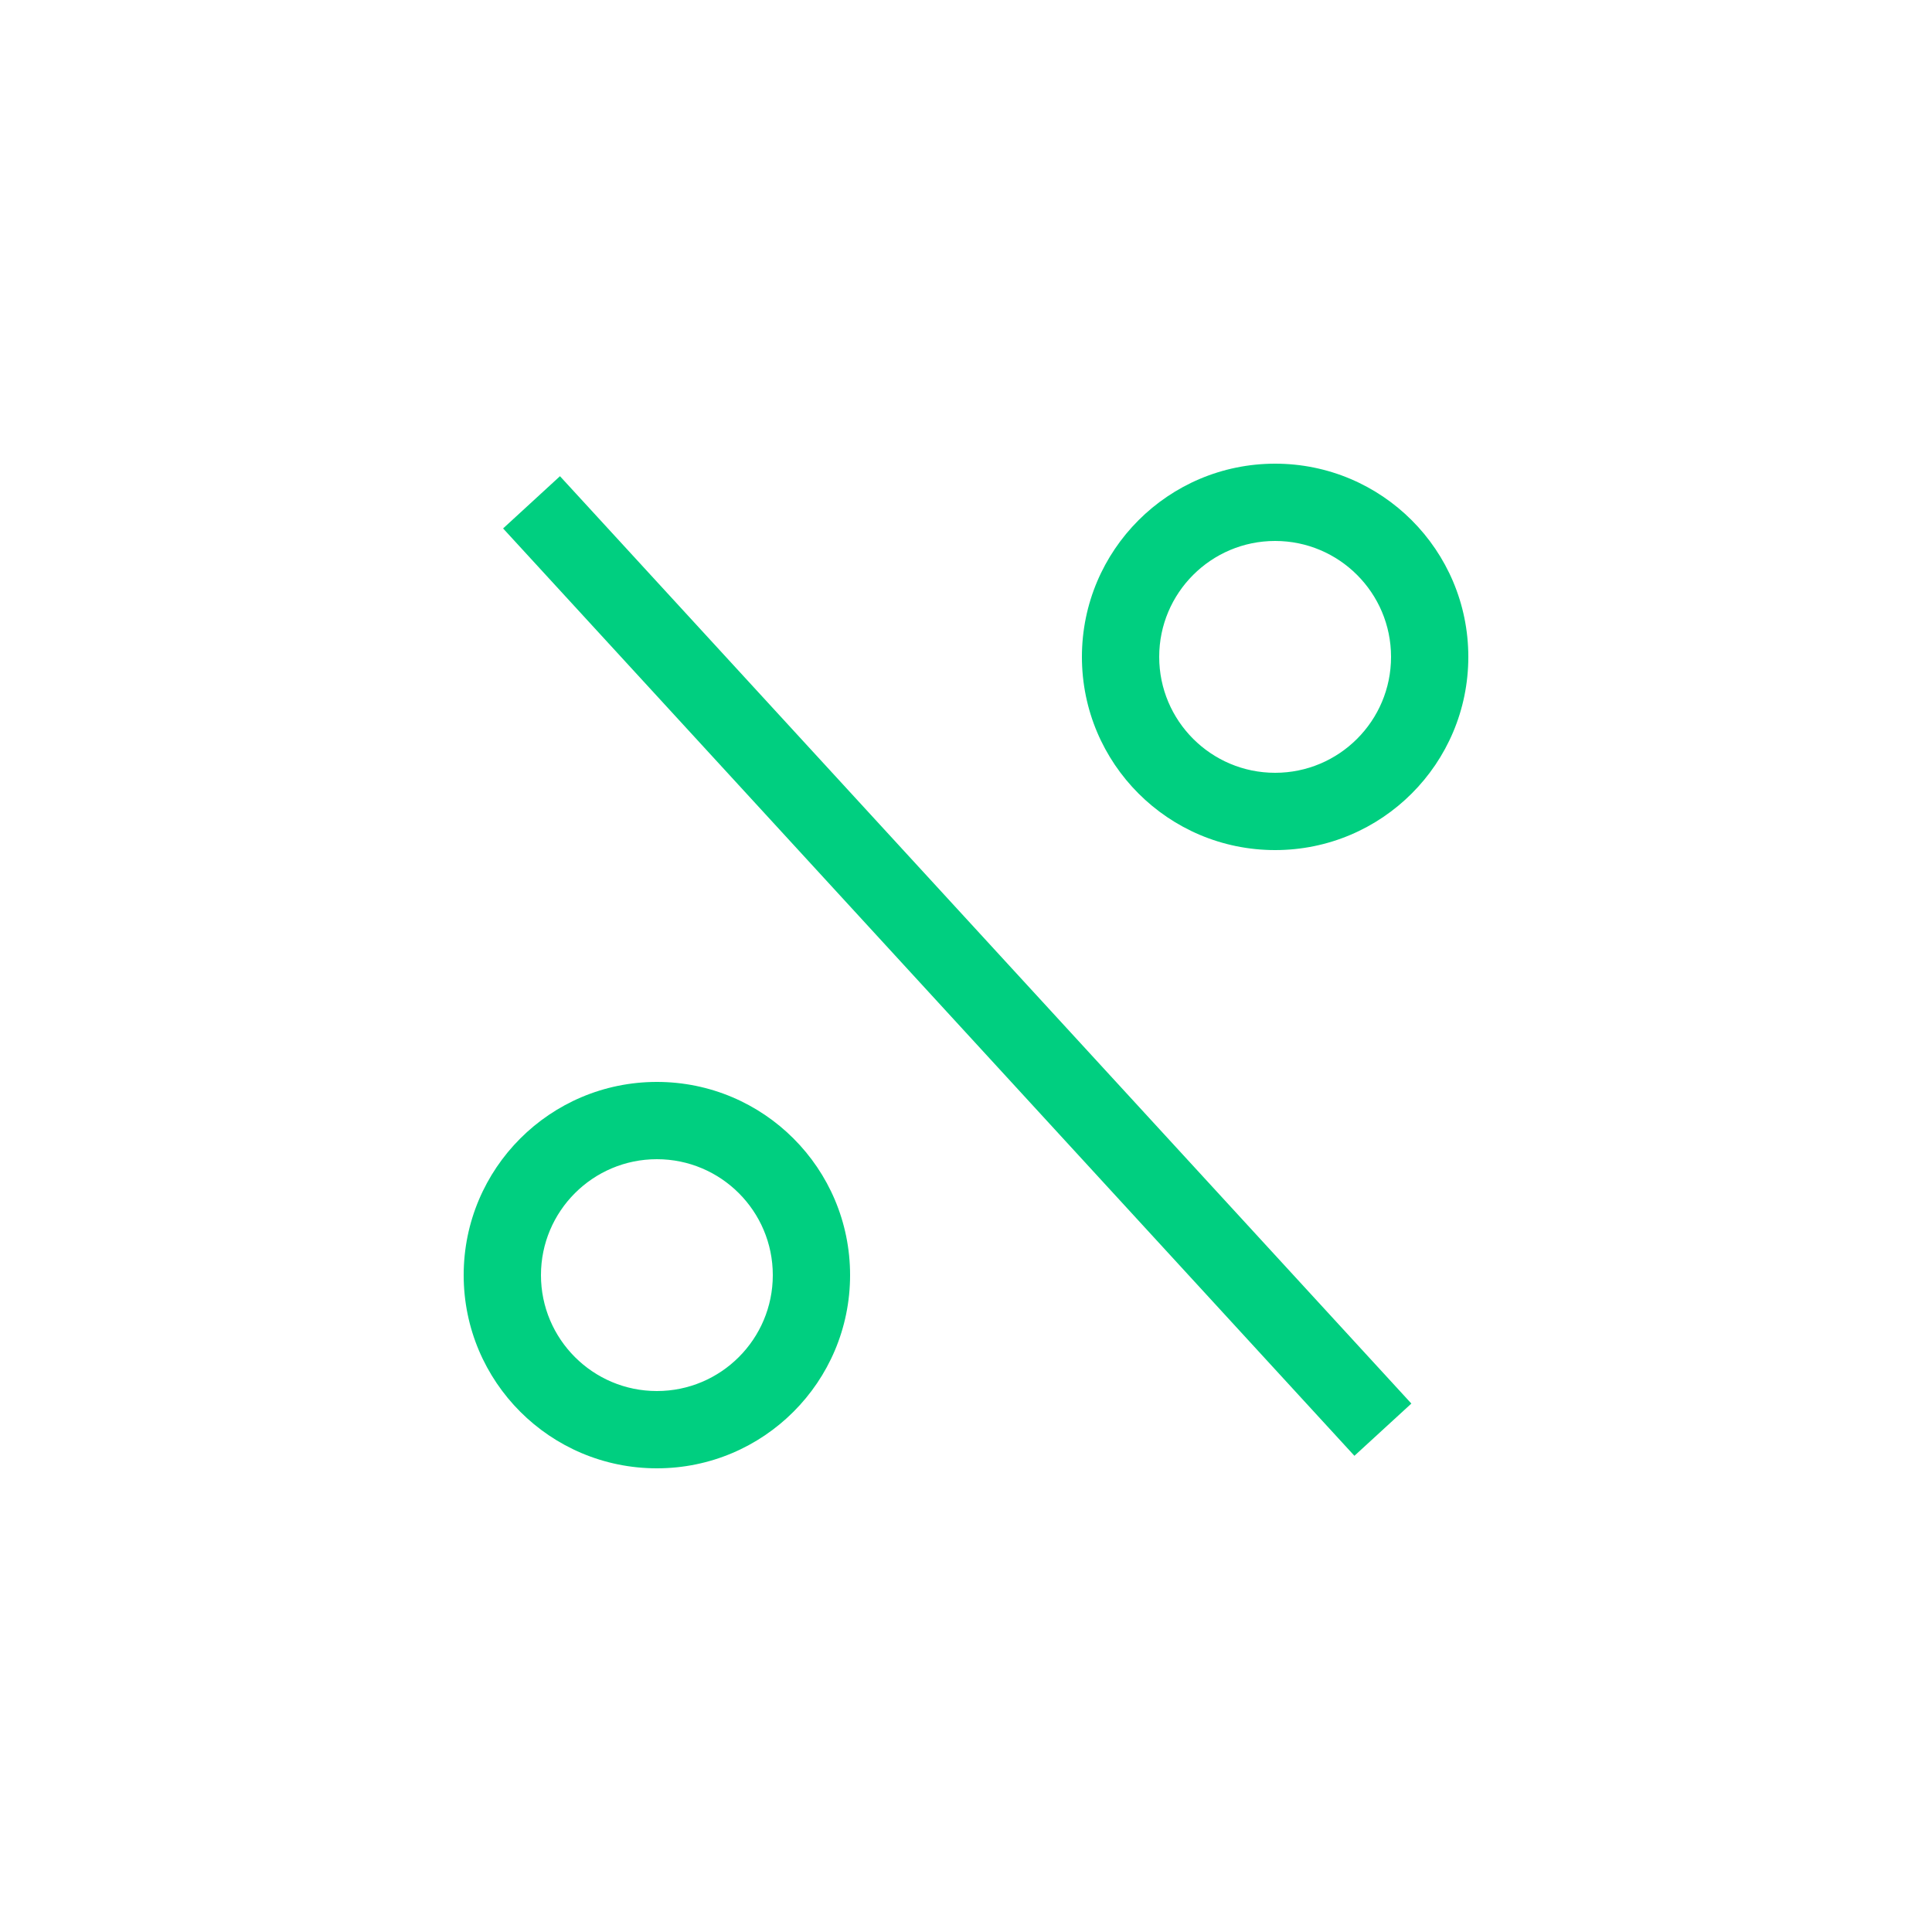
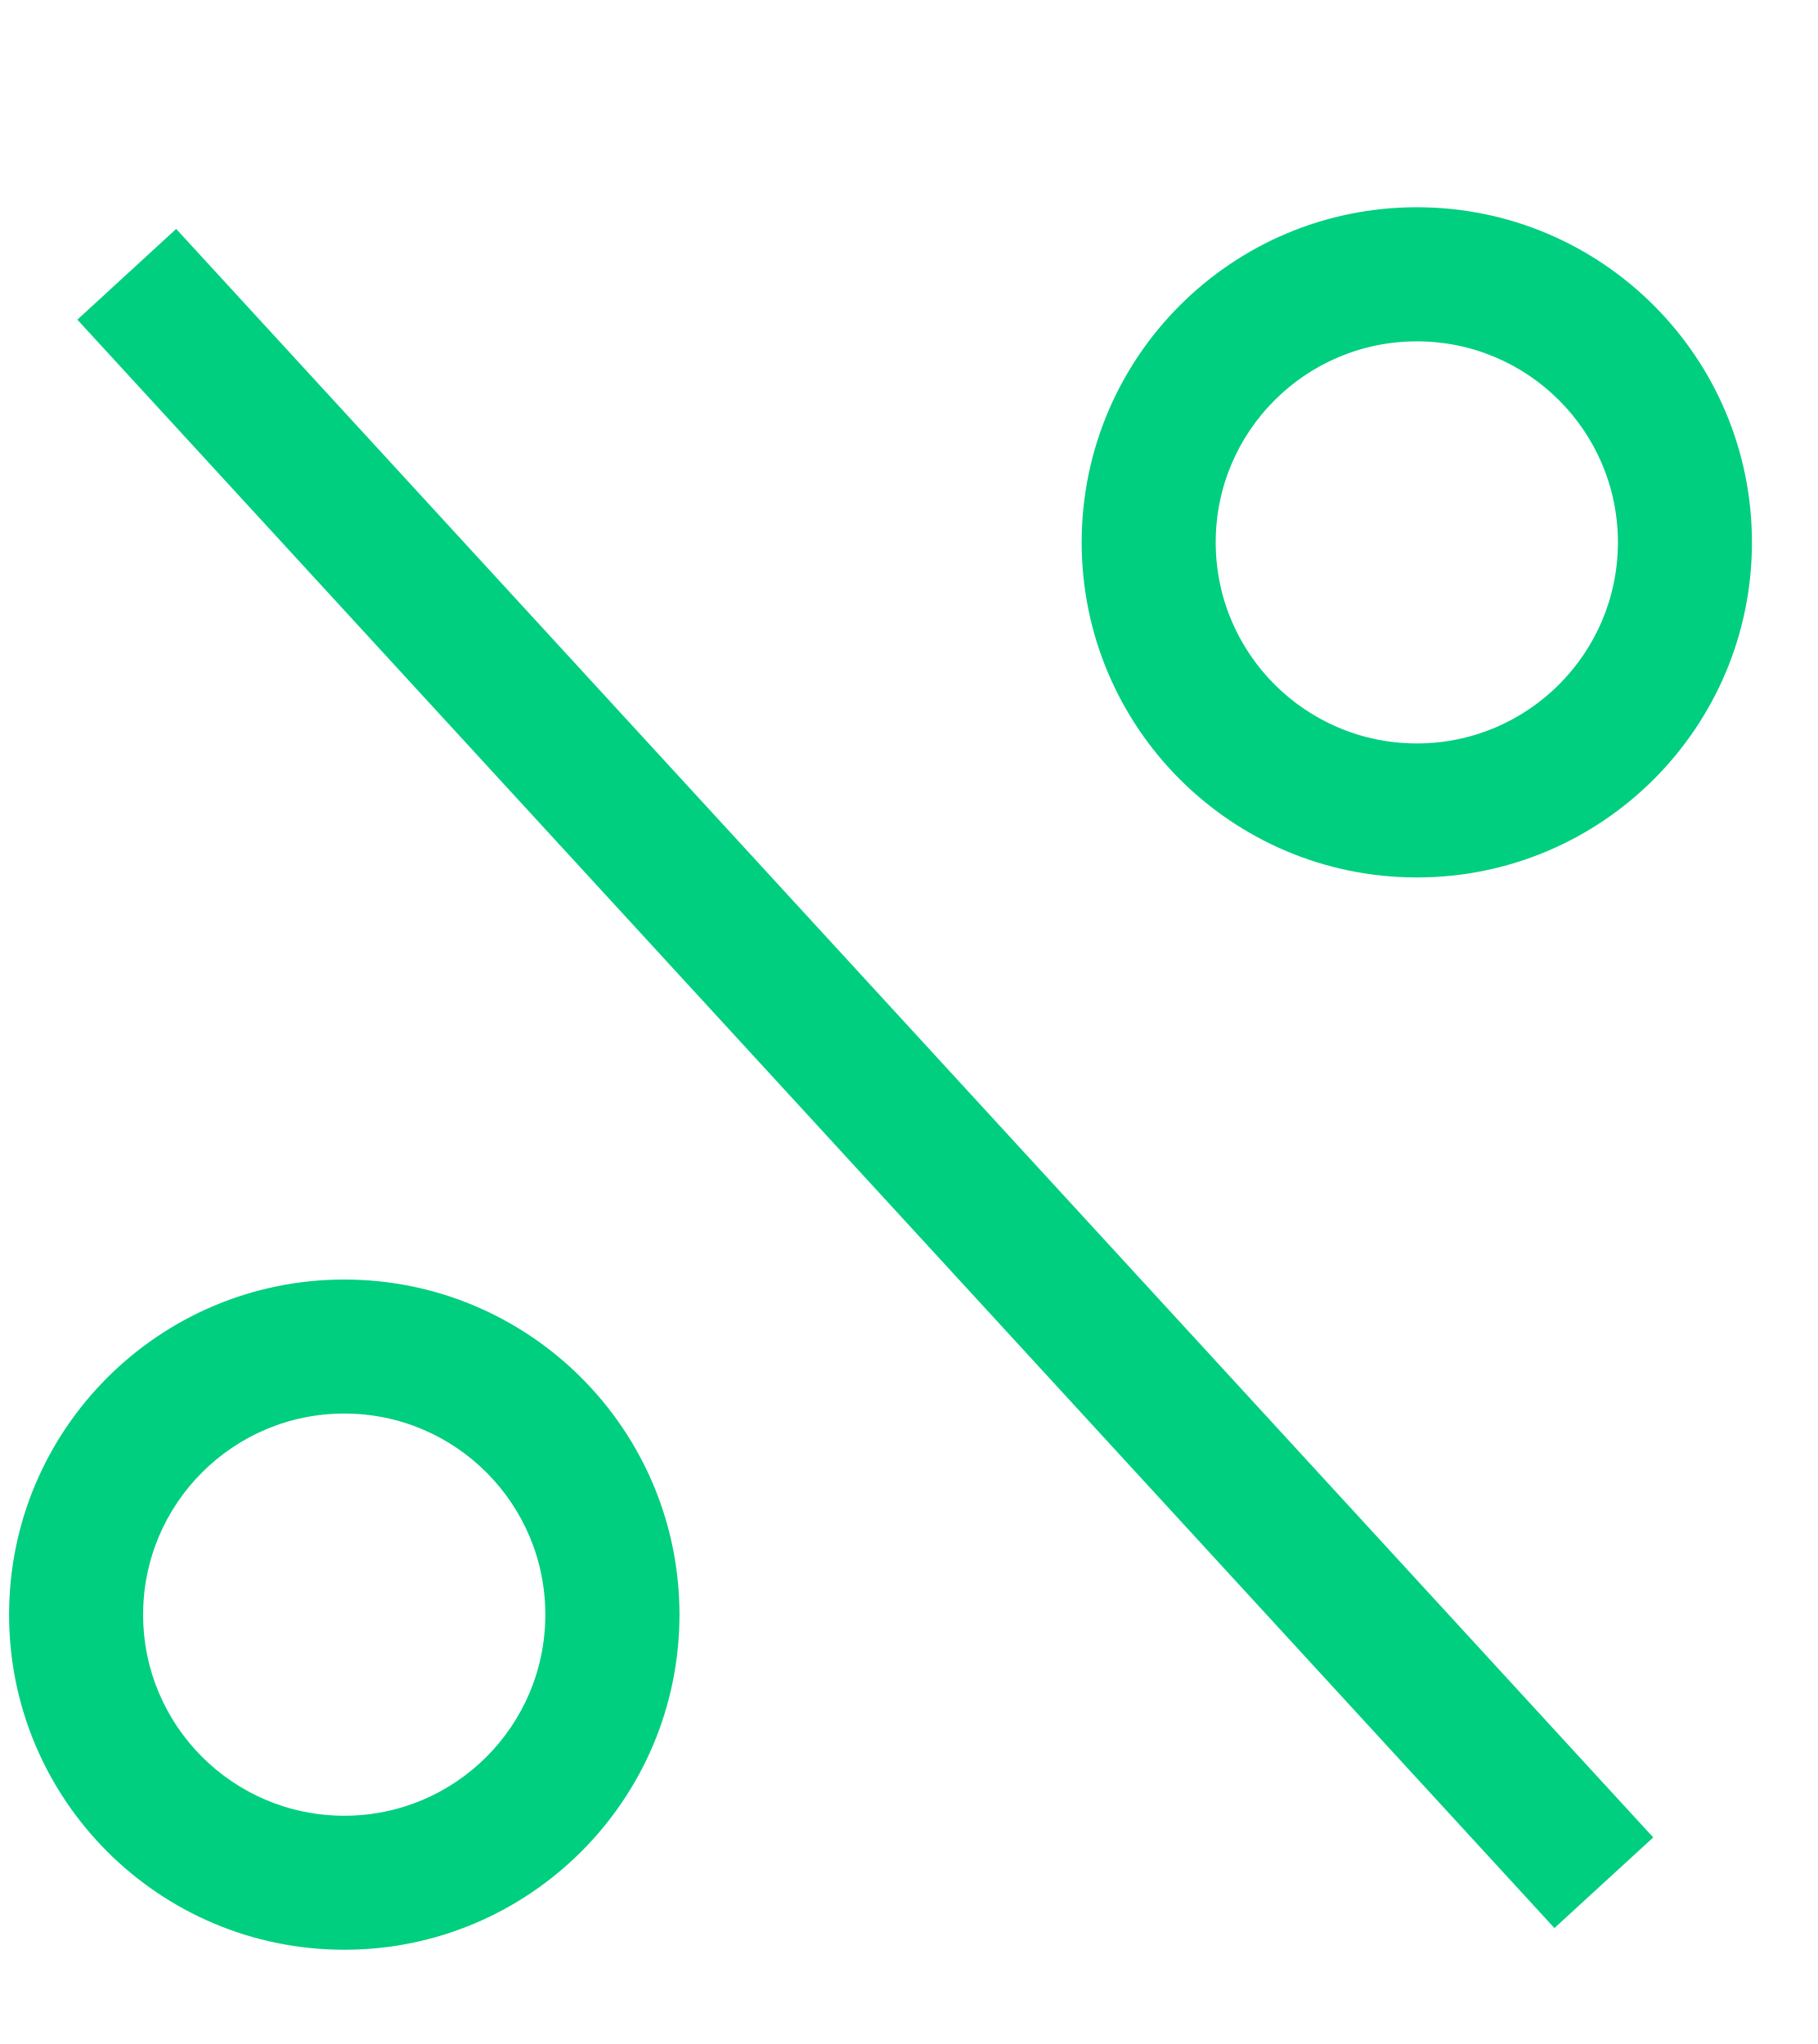
- <svg xmlns="http://www.w3.org/2000/svg" width="25" height="25" viewBox="0 0 25 25" fill="none">
-   <path fill-rule="evenodd" clip-rule="evenodd" d="M8.5 18C9.328 18 10 17.328 10 16.5C10 15.672 9.328 15 8.5 15C7.672 15 7 15.672 7 16.5C7 17.328 7.672 18 8.5 18ZM8.5 19C9.881 19 11 17.881 11 16.5C11 15.119 9.881 14 8.5 14C7.119 14 6 15.119 6 16.5C6 17.881 7.119 19 8.5 19Z" fill="#00CF80" />
-   <path fill-rule="evenodd" clip-rule="evenodd" d="M16.5 10C17.328 10 18 9.328 18 8.5C18 7.672 17.328 7 16.5 7C15.672 7 15 7.672 15 8.5C15 9.328 15.672 10 16.5 10ZM16.5 11C17.881 11 19 9.881 19 8.5C19 7.119 17.881 6 16.5 6C15.119 6 14 7.119 14 8.5C14 9.881 15.119 11 16.5 11Z" fill="#00CF80" />
-   <path fill-rule="evenodd" clip-rule="evenodd" d="M17.526 18.838L6.51 6.838L7.246 6.162L18.263 18.162L17.526 18.838Z" fill="#00CF80" />
+ <svg xmlns="http://www.w3.org/2000/svg" width="16" height="18" viewBox="0 0 16 18" fill="none">
+   <path fill-rule="evenodd" clip-rule="evenodd" d="M3.031 15.99C4.009 15.99 4.801 15.197 4.801 14.219C4.801 13.241 4.009 12.448 3.031 12.448C2.053 12.448 1.26 13.241 1.26 14.219C1.26 15.197 2.053 15.99 3.031 15.99ZM3.031 17.17C4.66 17.17 5.982 15.849 5.982 14.219C5.982 12.589 4.66 11.268 3.031 11.268C1.401 11.268 0.08 12.589 0.08 14.219C0.08 15.849 1.401 17.17 3.031 17.17Z" fill="#00CF80" />
+   <path fill-rule="evenodd" clip-rule="evenodd" d="M12.474 6.547C13.451 6.547 14.244 5.754 14.244 4.776C14.244 3.798 13.451 3.006 12.474 3.006C11.496 3.006 10.703 3.798 10.703 4.776C10.703 5.754 11.496 6.547 12.474 6.547ZM12.474 7.727C14.103 7.727 15.424 6.406 15.424 4.776C15.424 3.147 14.103 1.825 12.474 1.825C10.844 1.825 9.523 3.147 9.523 4.776C9.523 6.406 10.844 7.727 12.474 7.727Z" fill="#00CF80" />
+   <path fill-rule="evenodd" clip-rule="evenodd" d="M13.685 16.979L0.681 2.815L1.551 2.016L14.555 16.181L13.685 16.979Z" fill="#00CF80" />
</svg>
